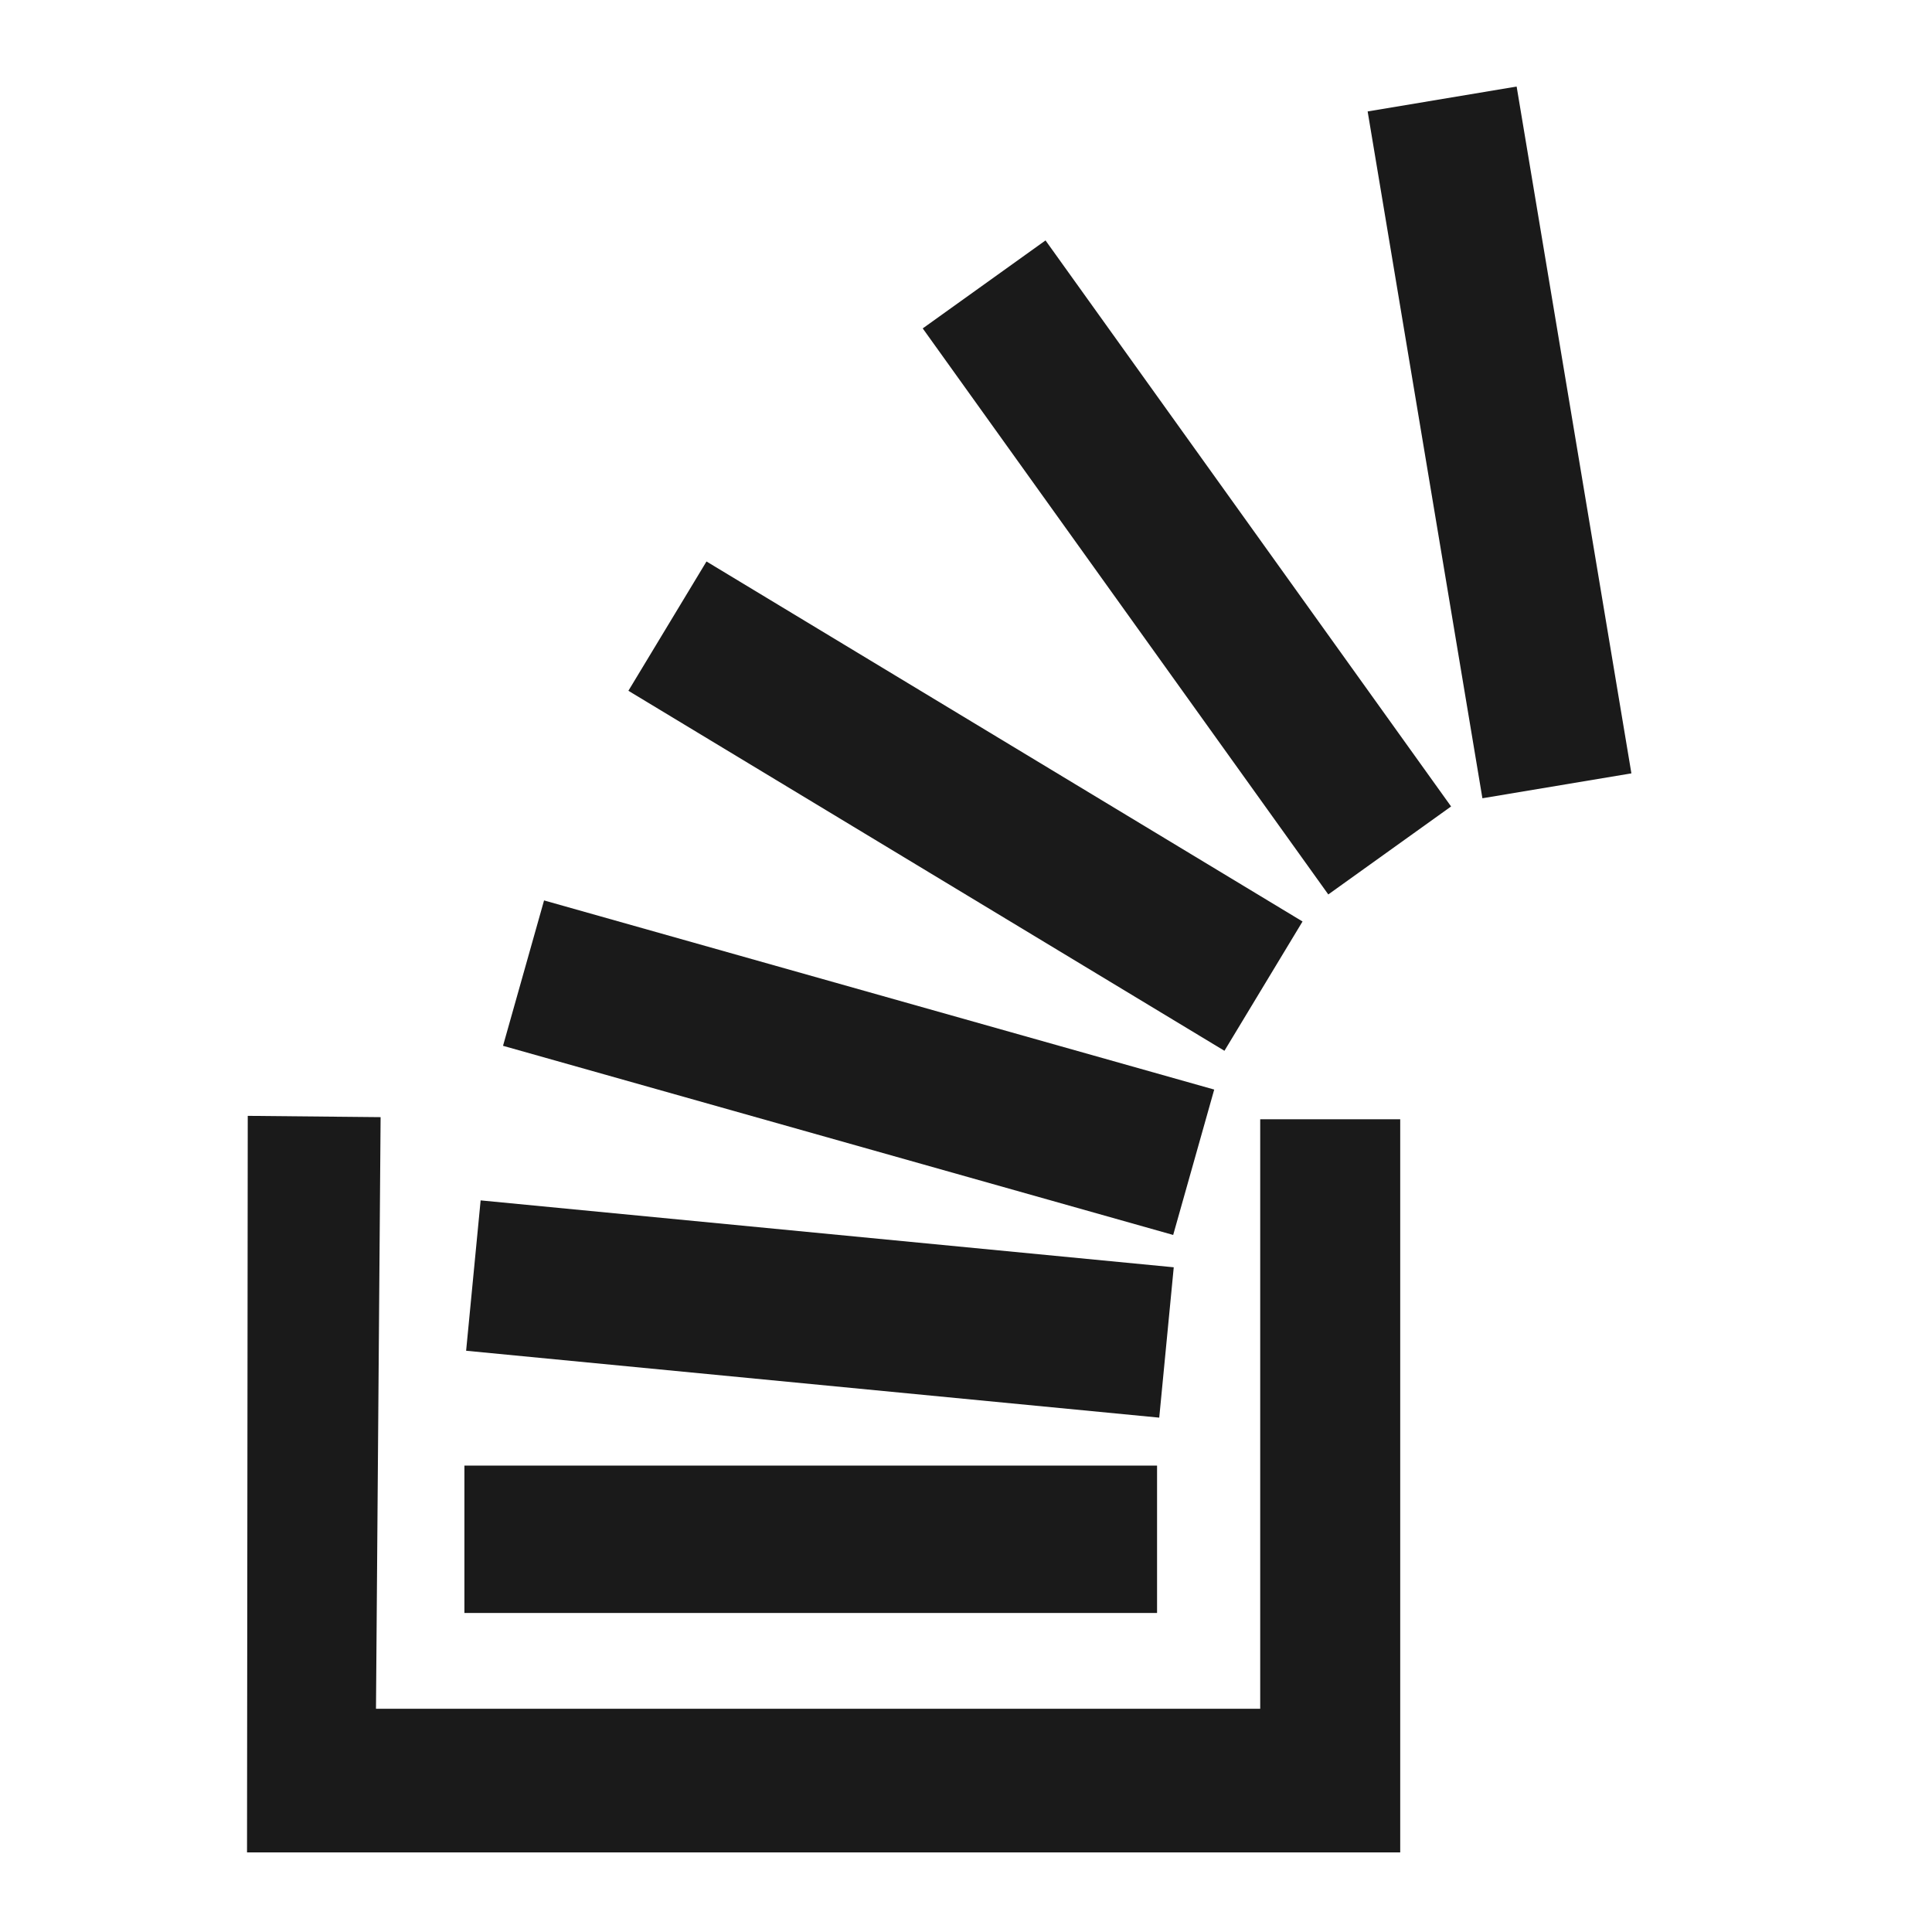
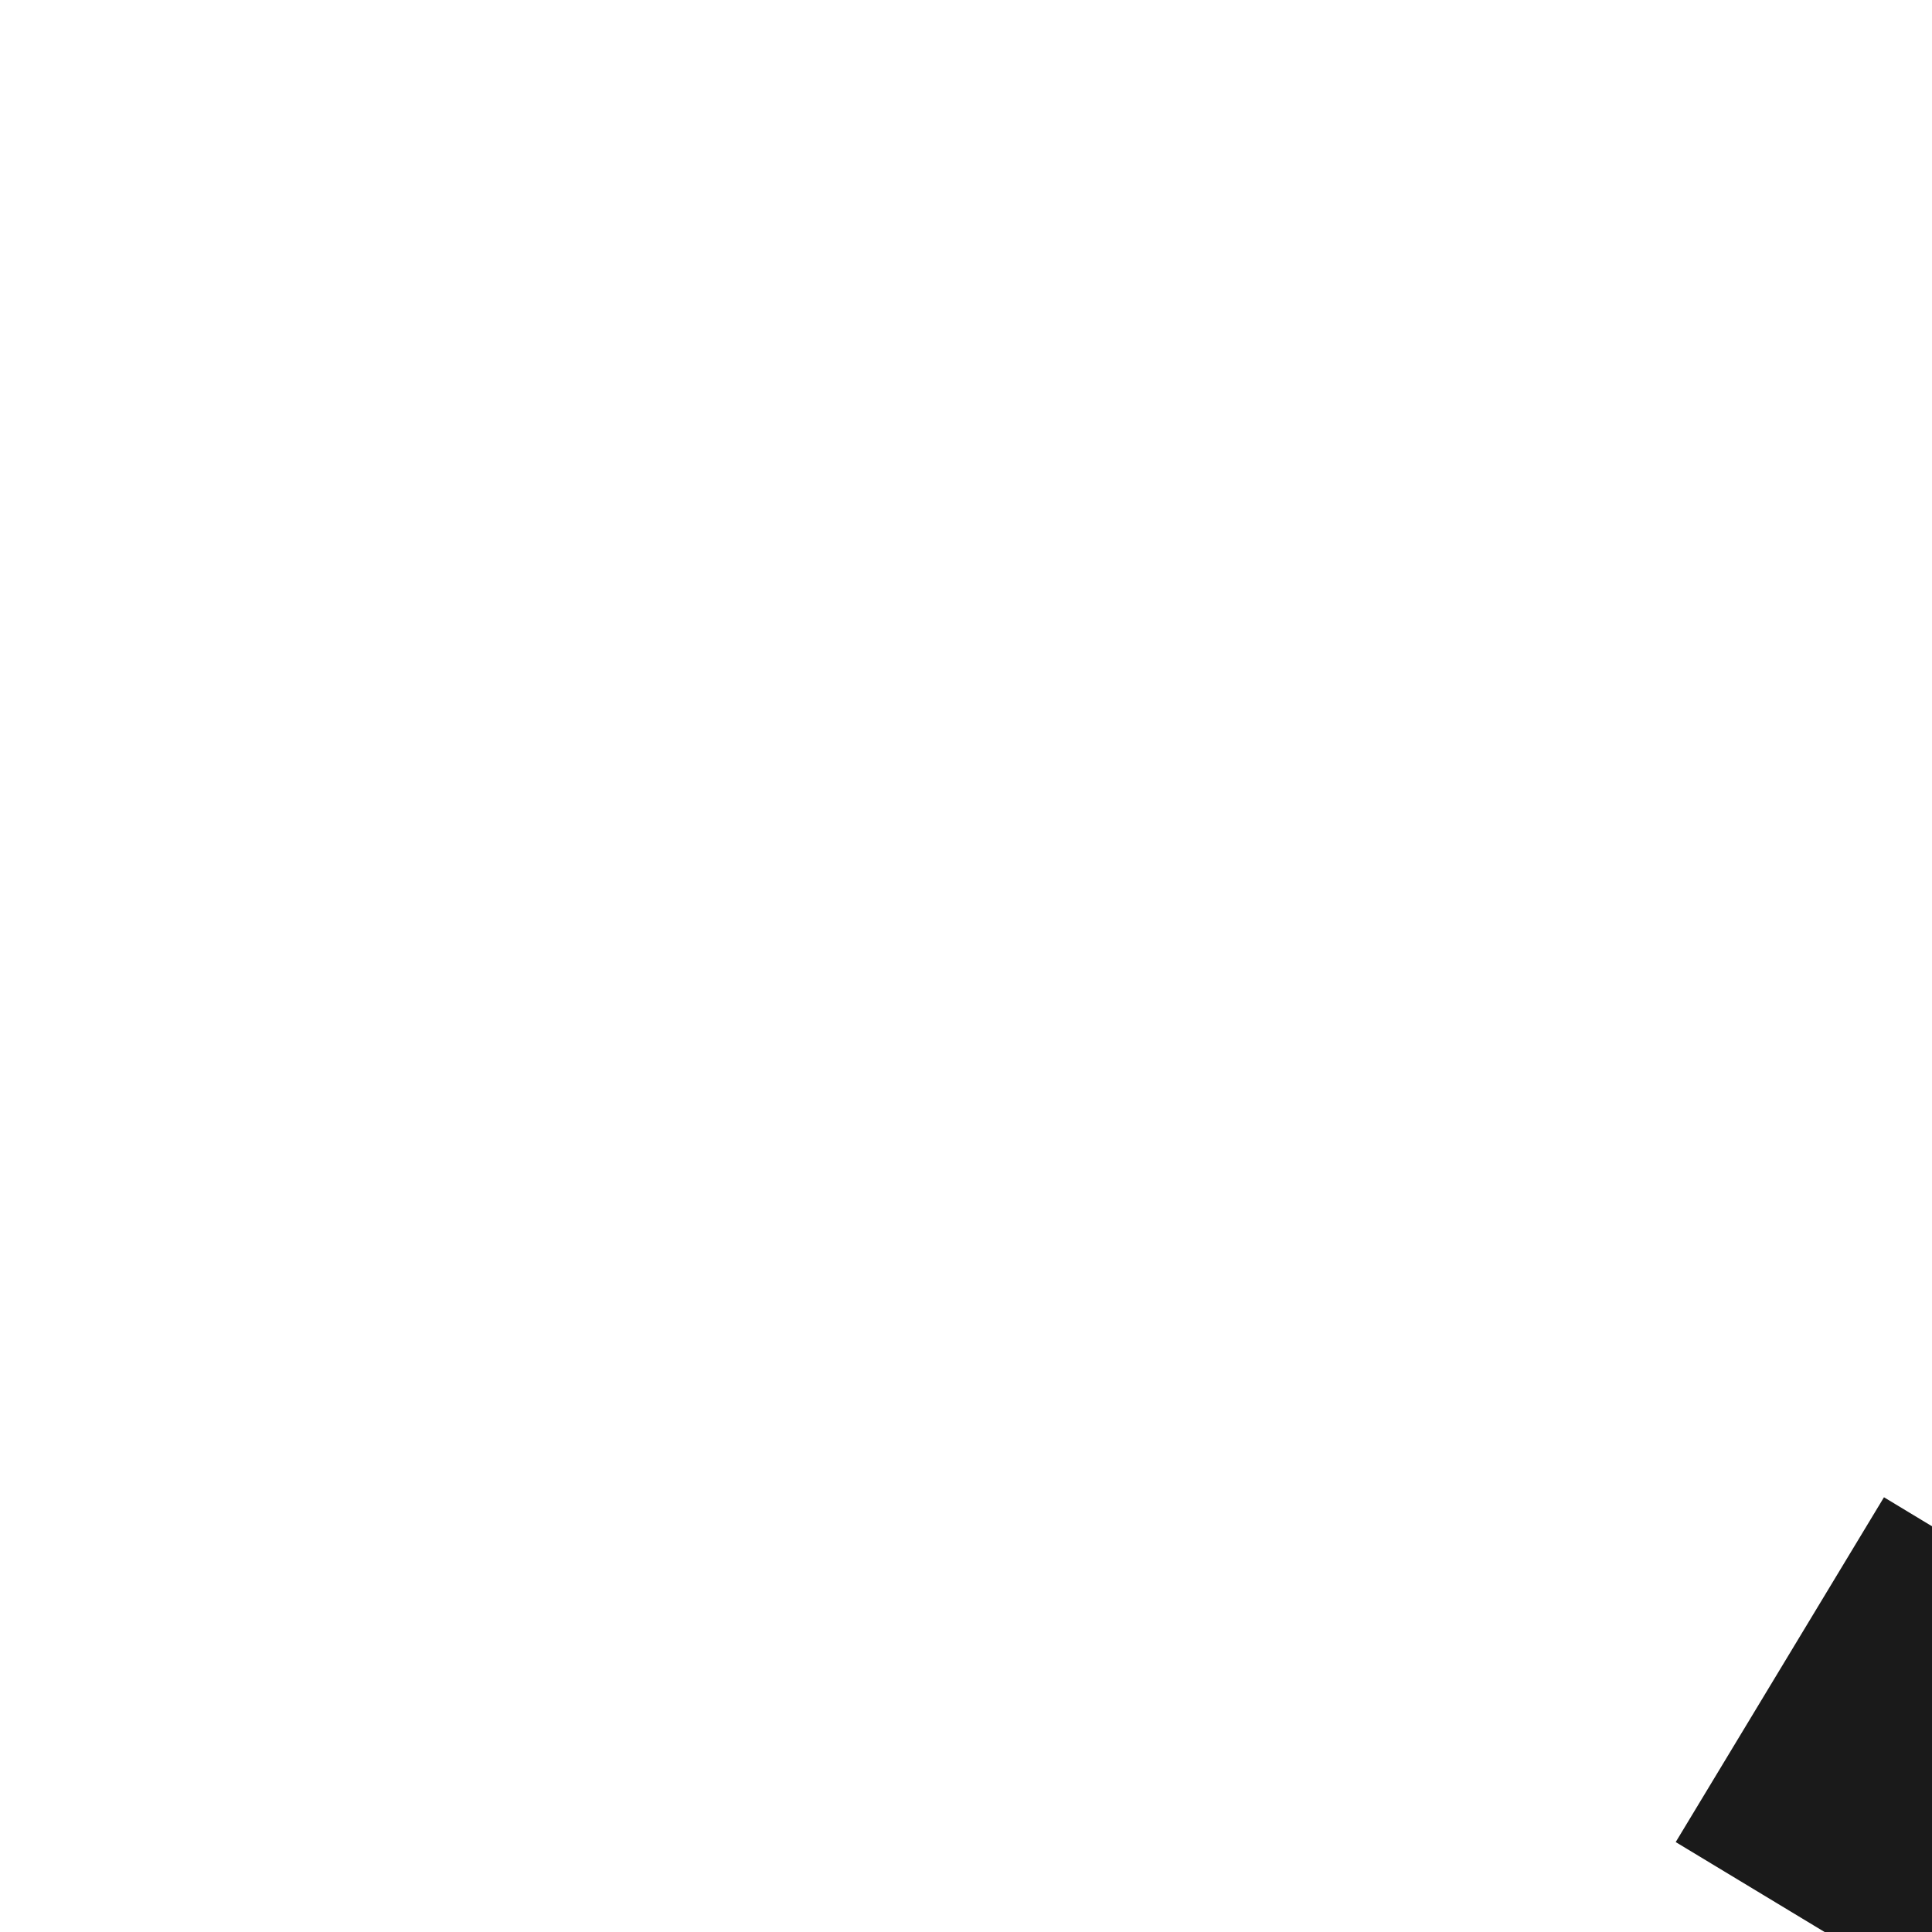
- <svg xmlns="http://www.w3.org/2000/svg" width="64px" height="64px" id="svg4231" version="1.1">
+ <svg xmlns="http://www.w3.org/2000/svg" width="24px" height="24px" id="svg4231" version="1.1">
  <defs id="defs4233">
    </defs>
  <g id="layer1">
    <path style="fill:#1a1a1a;fill-opacity:1;stroke:none" id="path2830" d="m 8.207,36.964 4.401,0.043 -0.153,19.598 29.291,0 0,-19.528 4.638,0 0,24.287 -38.201,0 0.024,-24.401 z" />
    <rect style="fill:#1a1a1a;fill-opacity:1;stroke:none" id="rect3604" y="48.55" x="15.384" height="4.882" width="22.945" />
    <rect style="fill:#1a1a1a;fill-opacity:1;stroke:none;opacity:1" id="rect3606" transform="matrix(0.9953749,0.09606666,-0.09606666,0.9953749,0,0)" y="38.051" x="19.668" height="5.004" width="23.067" />
    <rect style="fill:#1a1a1a;fill-opacity:1;stroke:none" id="rect3606-1" transform="matrix(0.9624029,0.2716259,-0.2716259,0.9624029,0,0)" y="23.811" x="25.447" height="5.004" width="23.067" />
    <rect style="fill:#1a1a1a;fill-opacity:1;stroke:none" id="rect3606-1-3" transform="matrix(0.8559781,0.5170122,-0.5170122,0.8559781,0,0)" y="3.821" x="29.649" height="5.004" width="23.067" />
    <rect style="fill:#1a1a1a;fill-opacity:1;stroke:none" id="rect3606-1-3-7" transform="matrix(0.5824269,0.8128831,-0.8128831,0.5824269,0,0)" y="-23.515" x="26.646" height="5.004" width="23.067" />
    <rect style="fill:#1a1a1a;fill-opacity:1;stroke:none" id="rect3606-1-3-7-6" transform="matrix(0.1648099,0.9863253,-0.9863253,0.1648099,0,0)" y="-49.081" x="11.108" height="5.004" width="23.067" />
  </g>
</svg>
